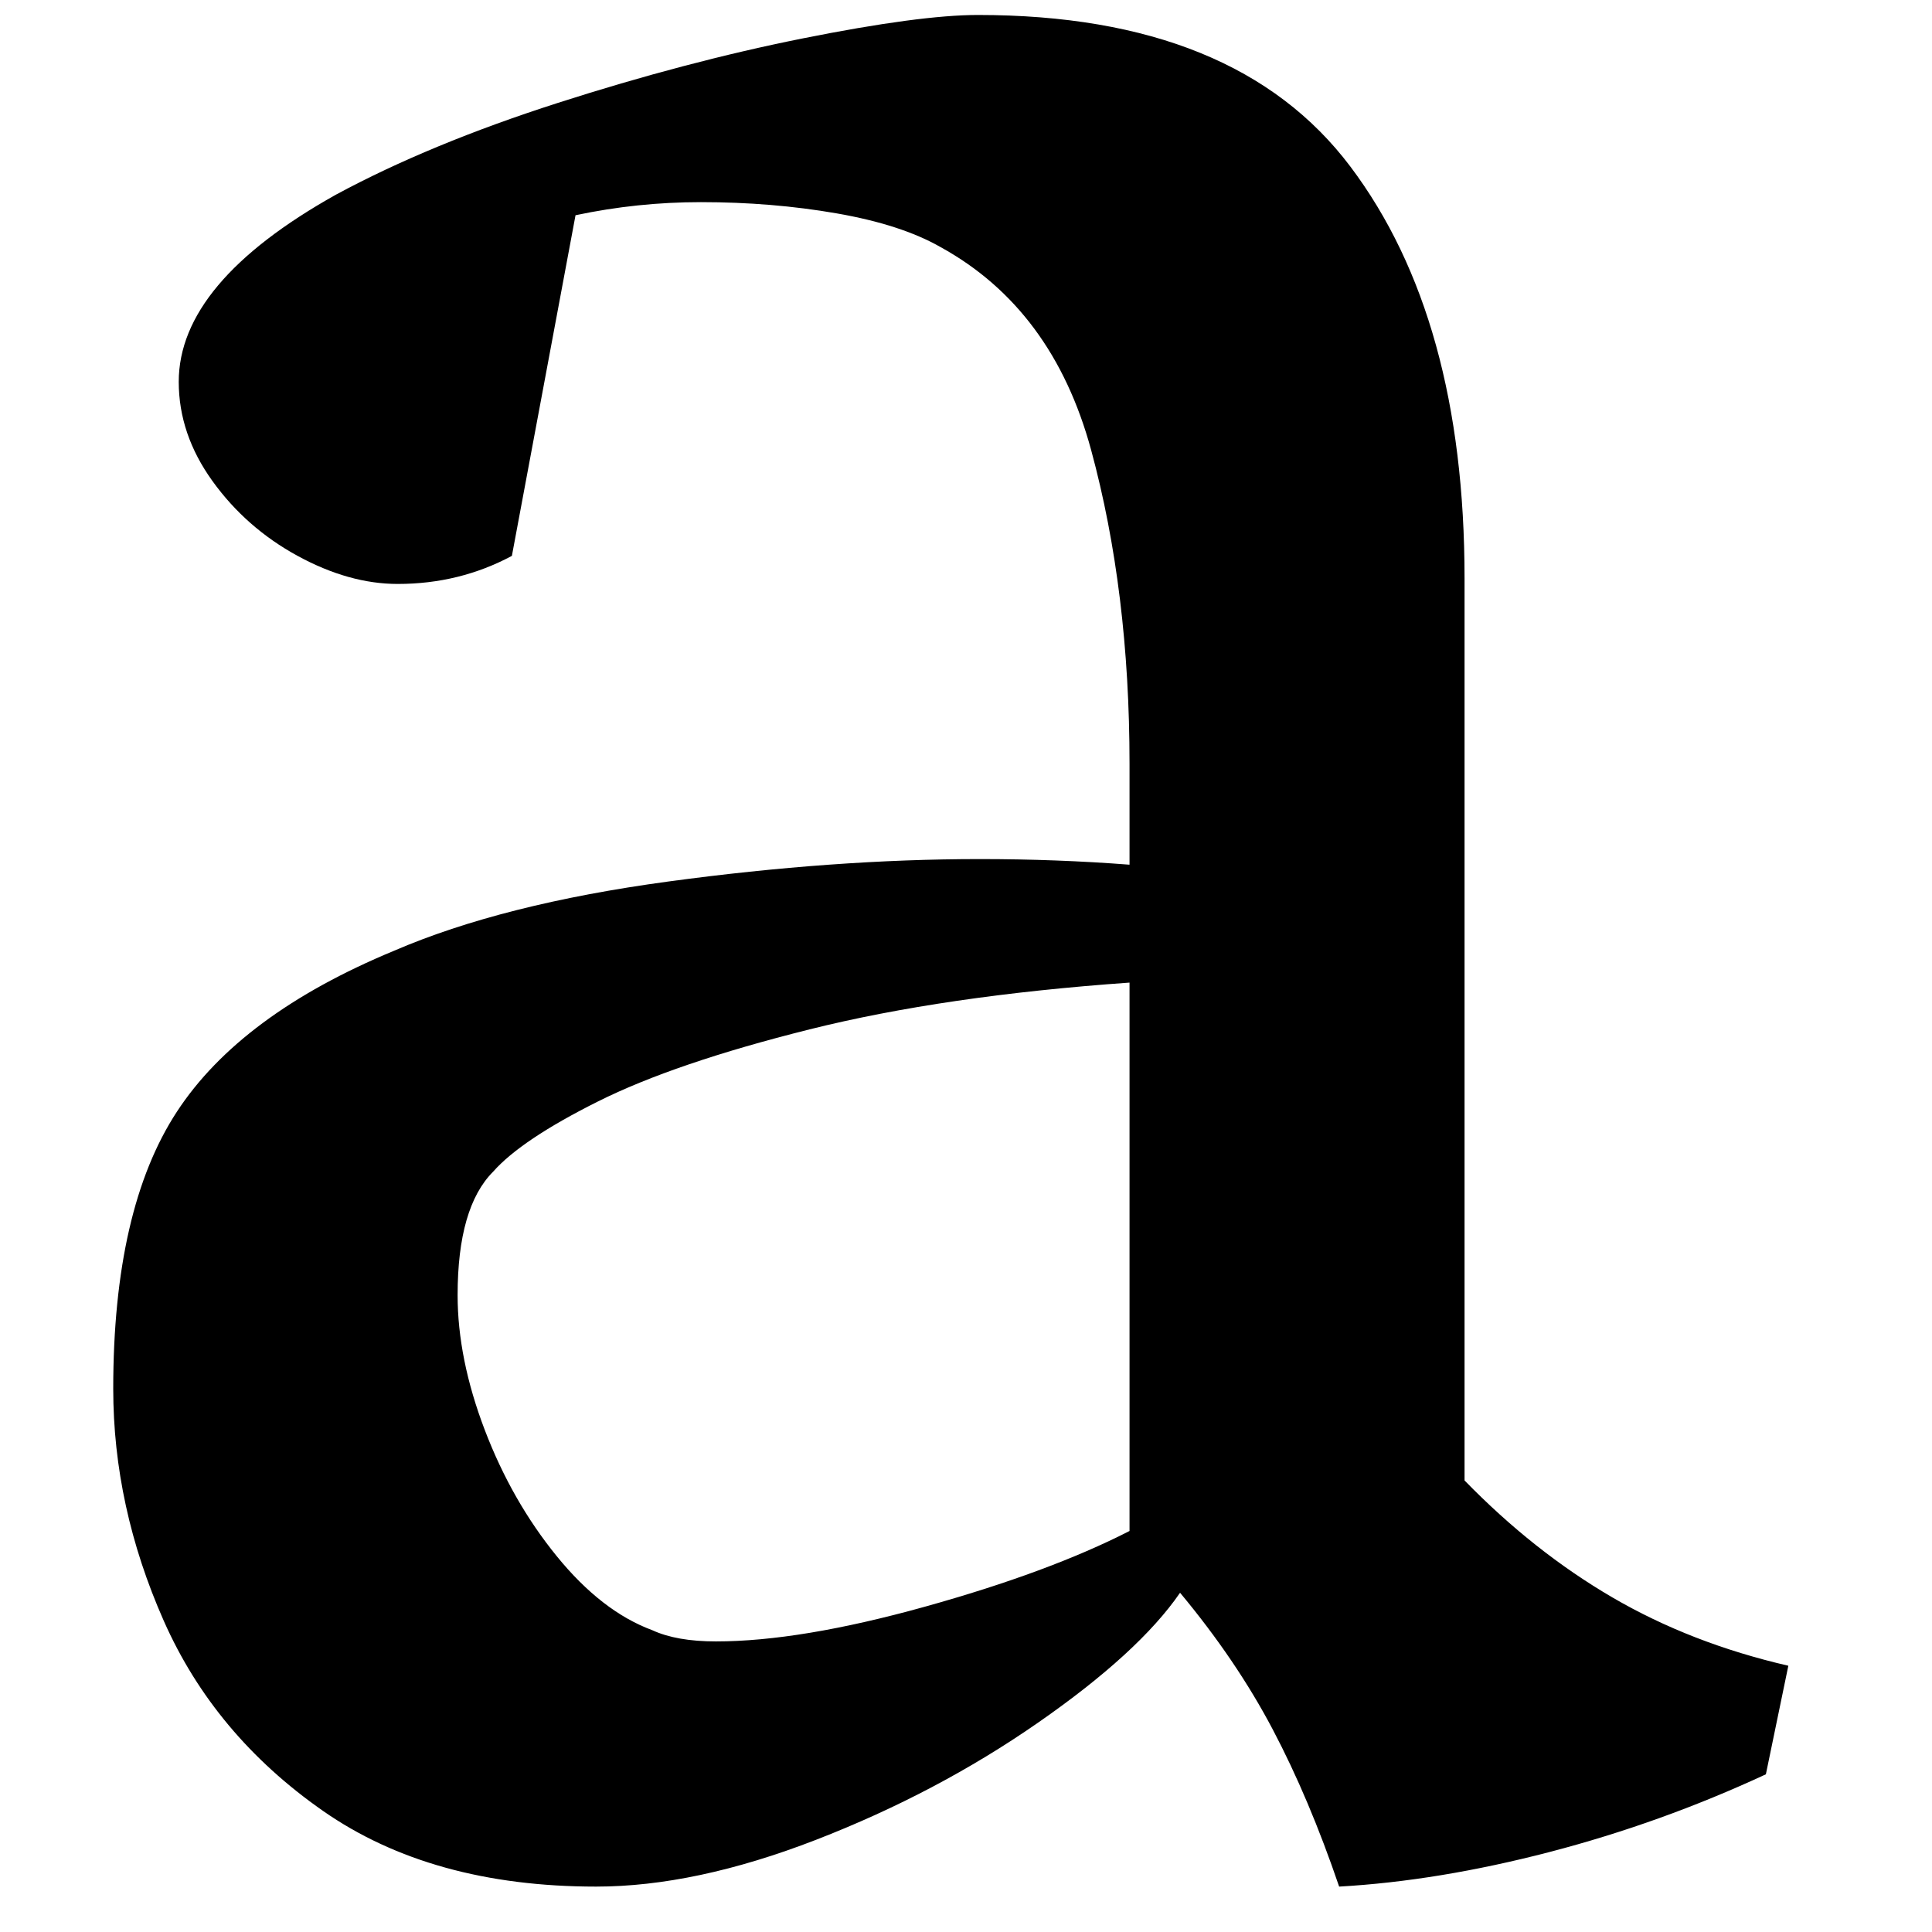
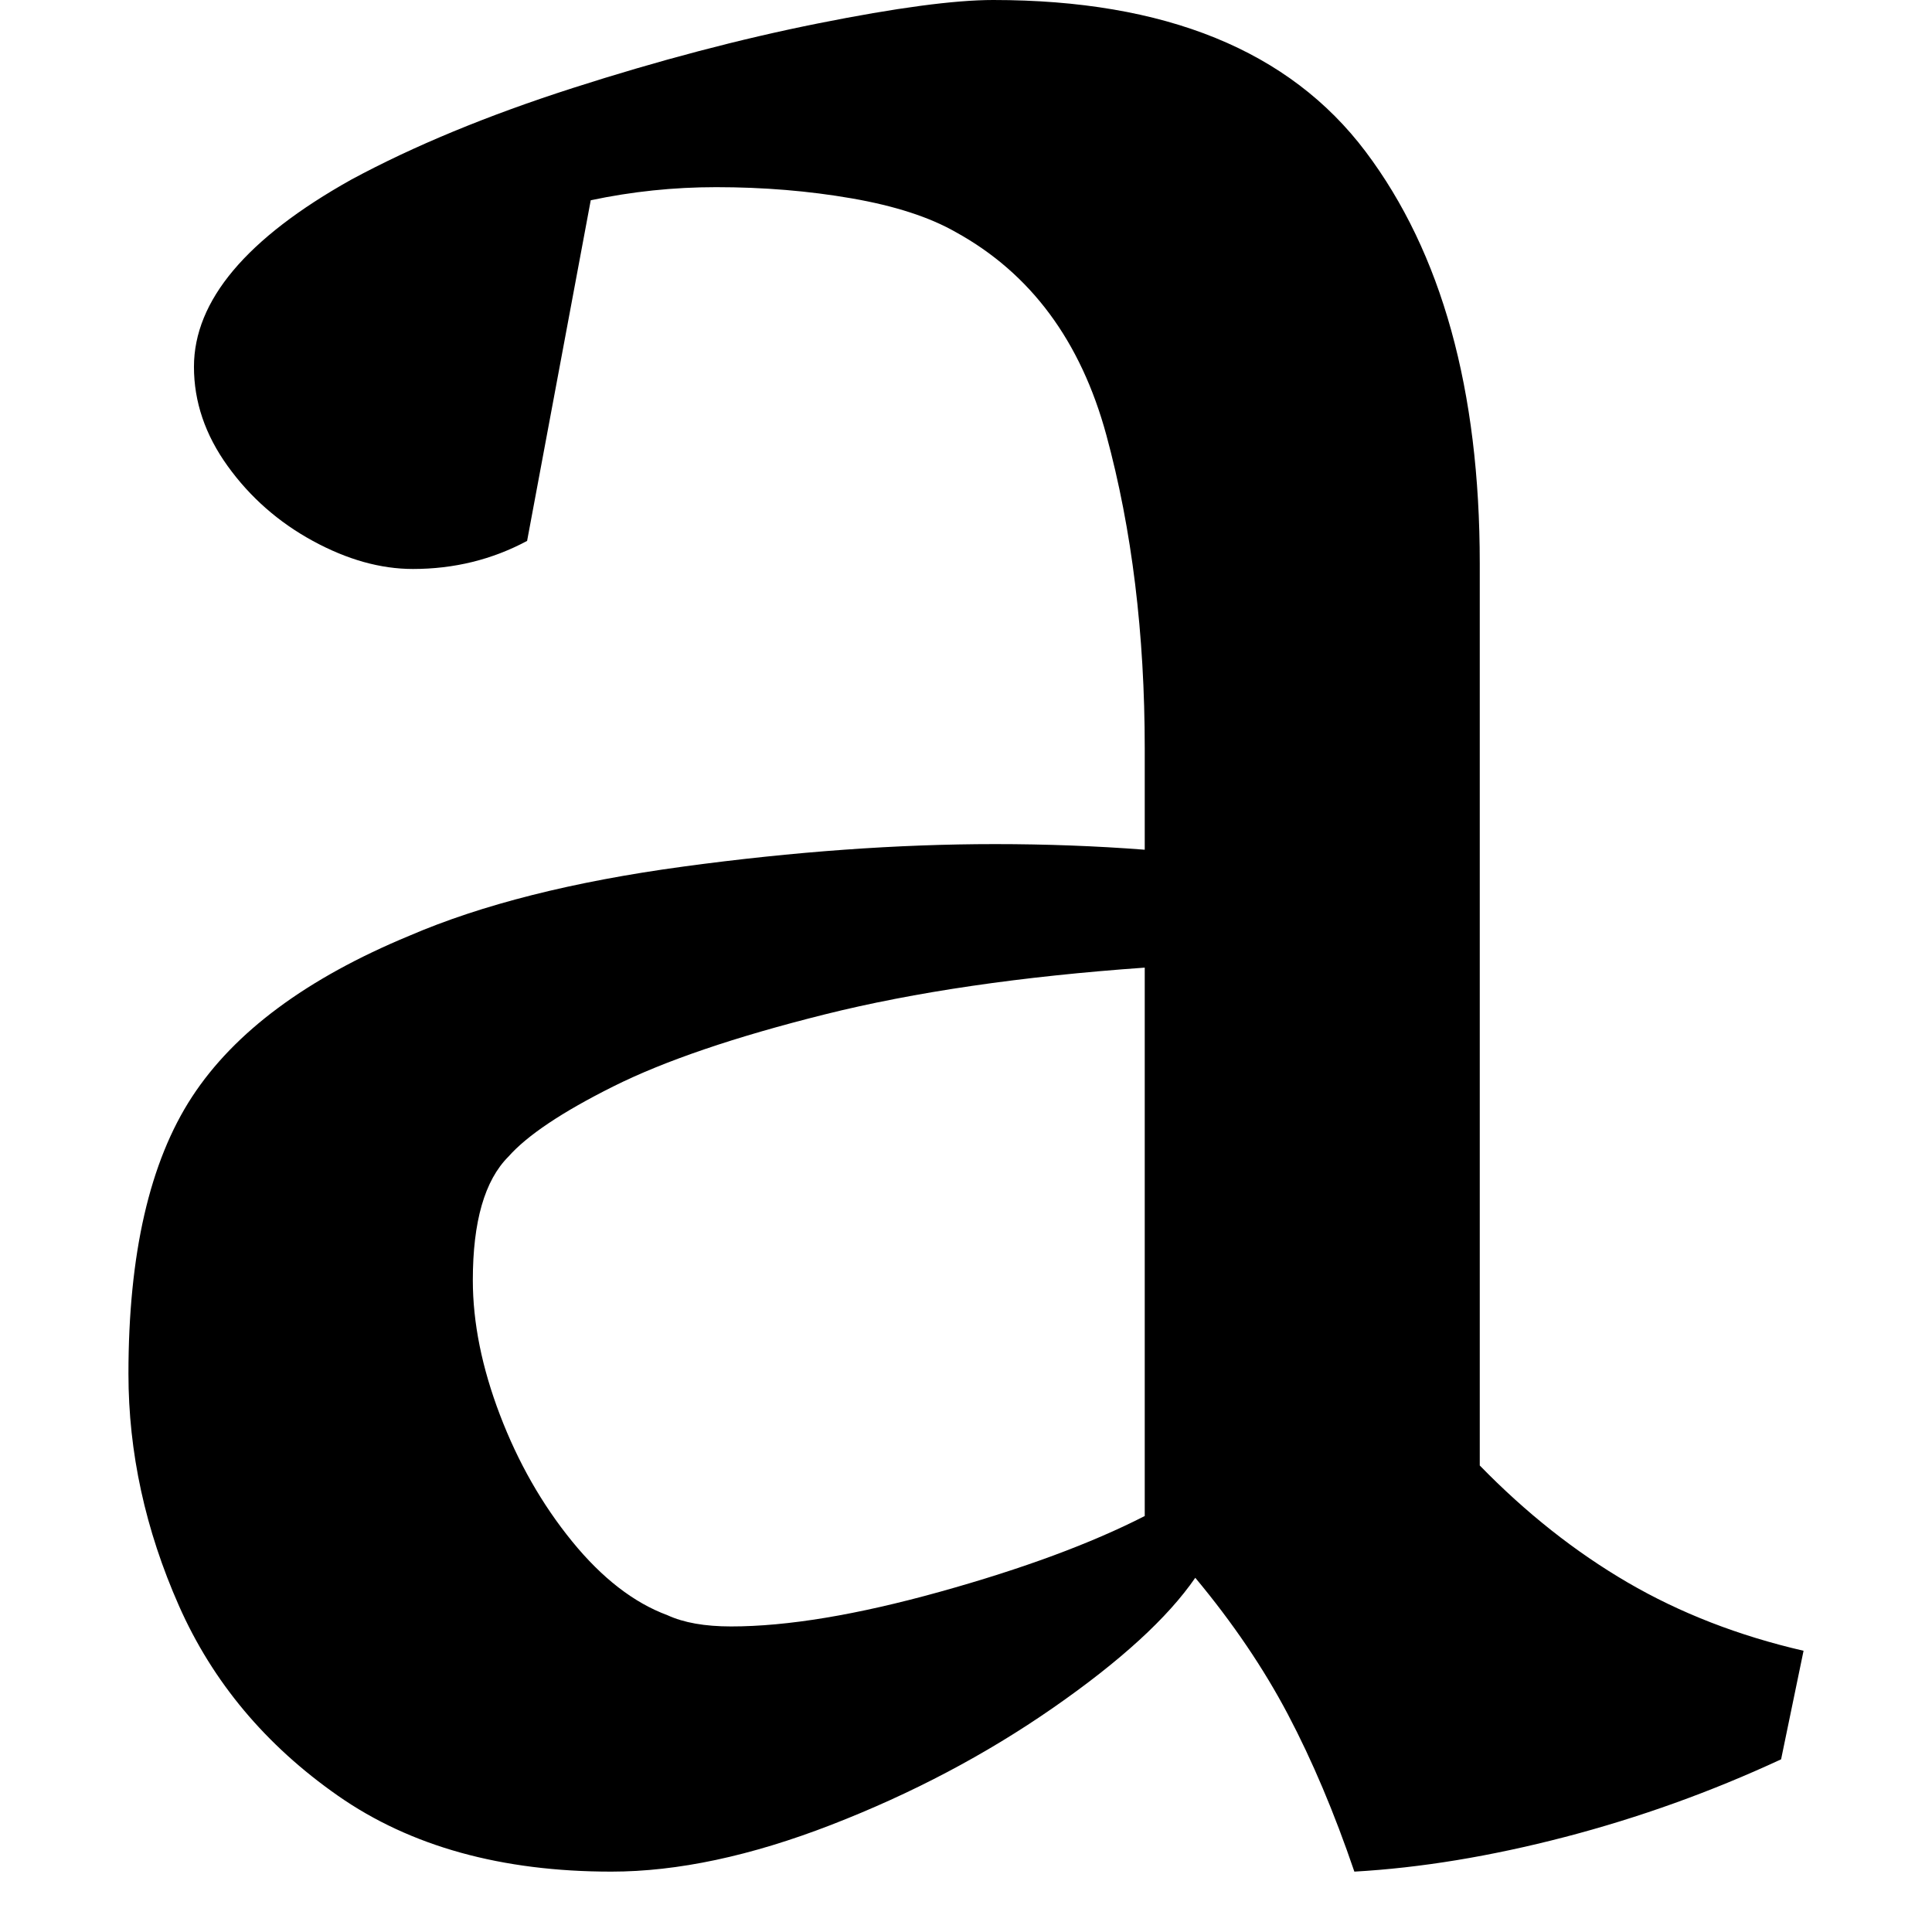
<svg xmlns="http://www.w3.org/2000/svg" height="512" width="512">
  <style>
path { fill: black; fill-rule: nonzero; }
</style>
-   <g transform="scale(0.496) translate(-7.5, 983) scale(1, -1)">
+   <g transform="translate(8) scale(0.496) translate(-15.5, 975) scale(1, -1)">
    <path d="M68,241 q0,96,34,148 q34,52,116,86 q58,25,146.5,37 q88.5,12,166.5,12 q41,0,80,-3 l0,54 q0,92,-20.5,167.5 q-20.5,75.5,-80.5,108.5 q-21,12,-55.5,18 q-34.5,6,-72.5,6 q-34,0,-67,-7 l-34,-182 q-28,-15,-61,-15 q-26,0,-53.5,15 q-27.5,15,-45.5,40 q-18,25,-18,53 q0,53,84,100 q50,27,118.5,49 q68.5,22,131,34.5 q62.5,12.5,93.5,12.5 q138,0,199,-81 q61,-81,61,-220 l0,-482 q37,-38,79,-62.5 q42,-24.5,94,-36.5 l-12,-58 q-56,-26,-115.5,-41.5 q-59.5,-15.5,-112.5,-18.5 q-16,47,-35.5,84 q-19.5,37,-49.5,73 q-22,-32,-76,-69.5 q-54,-37.5,-118.5,-62.5 q-64.5,-25,-117.5,-25 q-88,0,-146,40.5 q-58,40.5,-85,101.5 q-27,61,-27,124 z M356,112 q13,-6,34,-6 q45,0,111.5,18.5 q66.5,18.5,109.5,40.5 l0,293 q-99,-7,-171,-25 q-72,-18,-113,-38.5 q-41,-20.5,-56,-37.5 q-19,-19,-19,-66 q0,-34,14.5,-72 q14.5,-38,38.5,-67.5 q24,-29.5,51,-39.5 z" />
  </g>
</svg>
